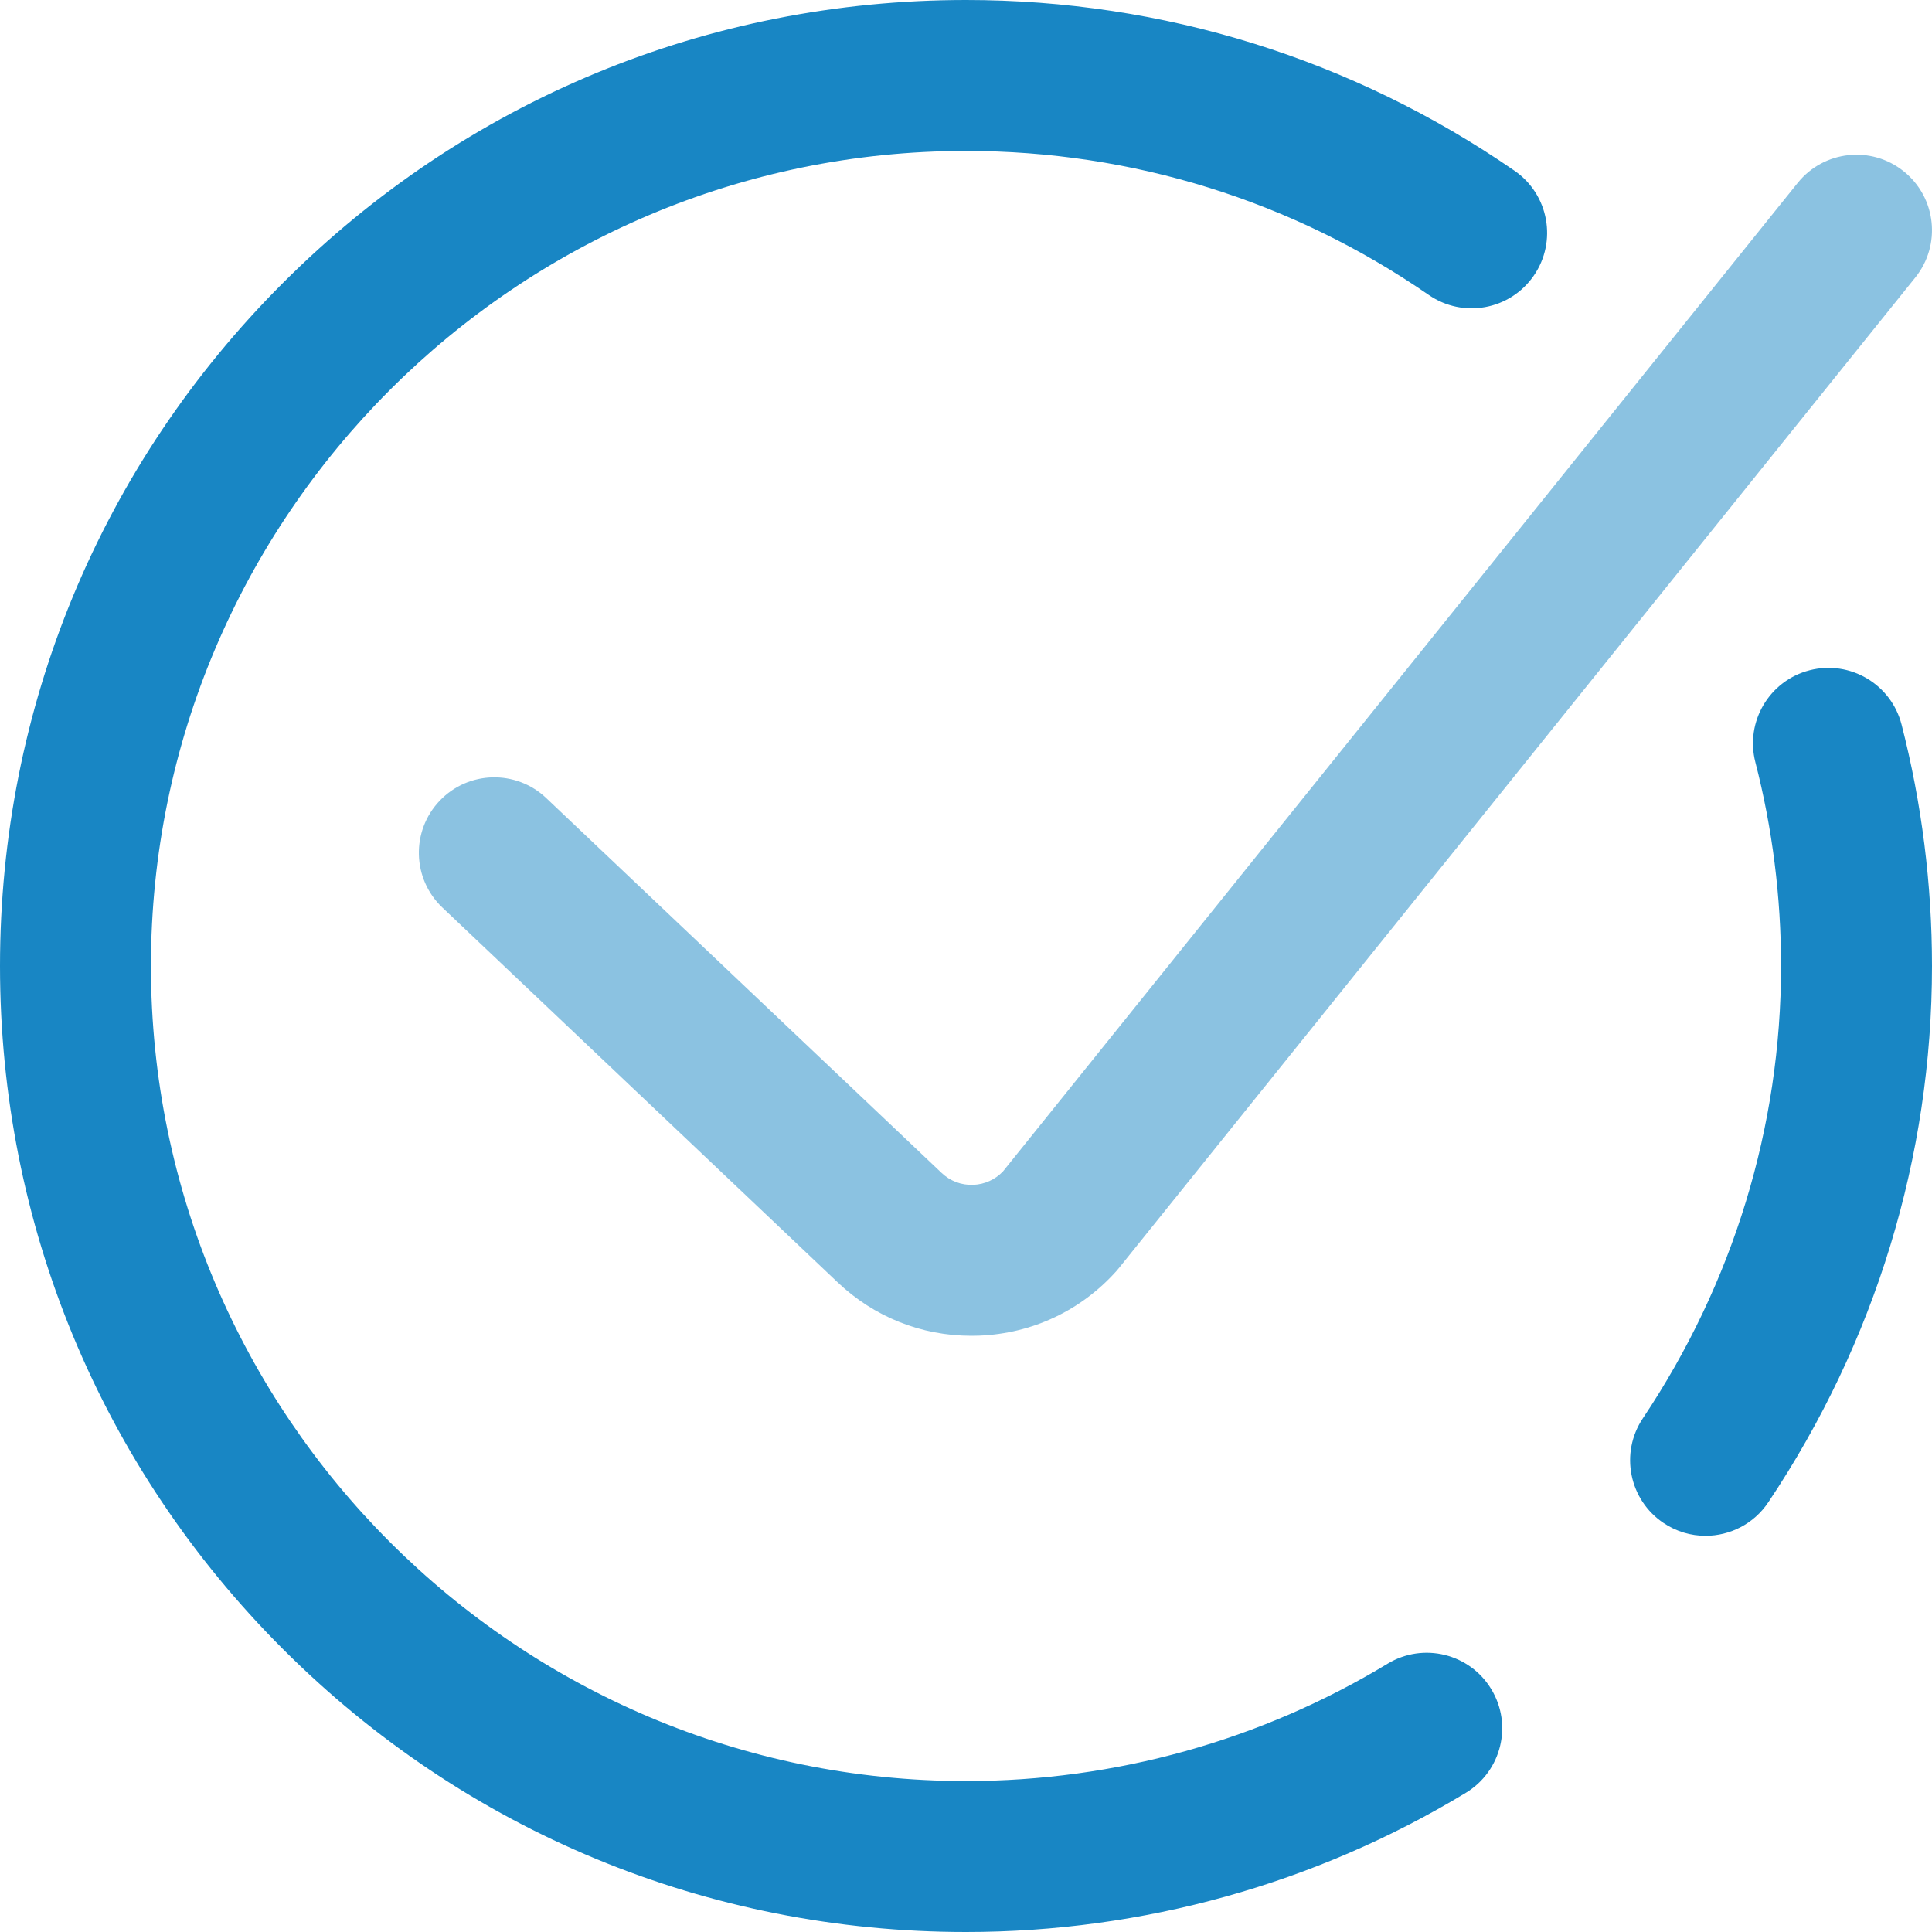
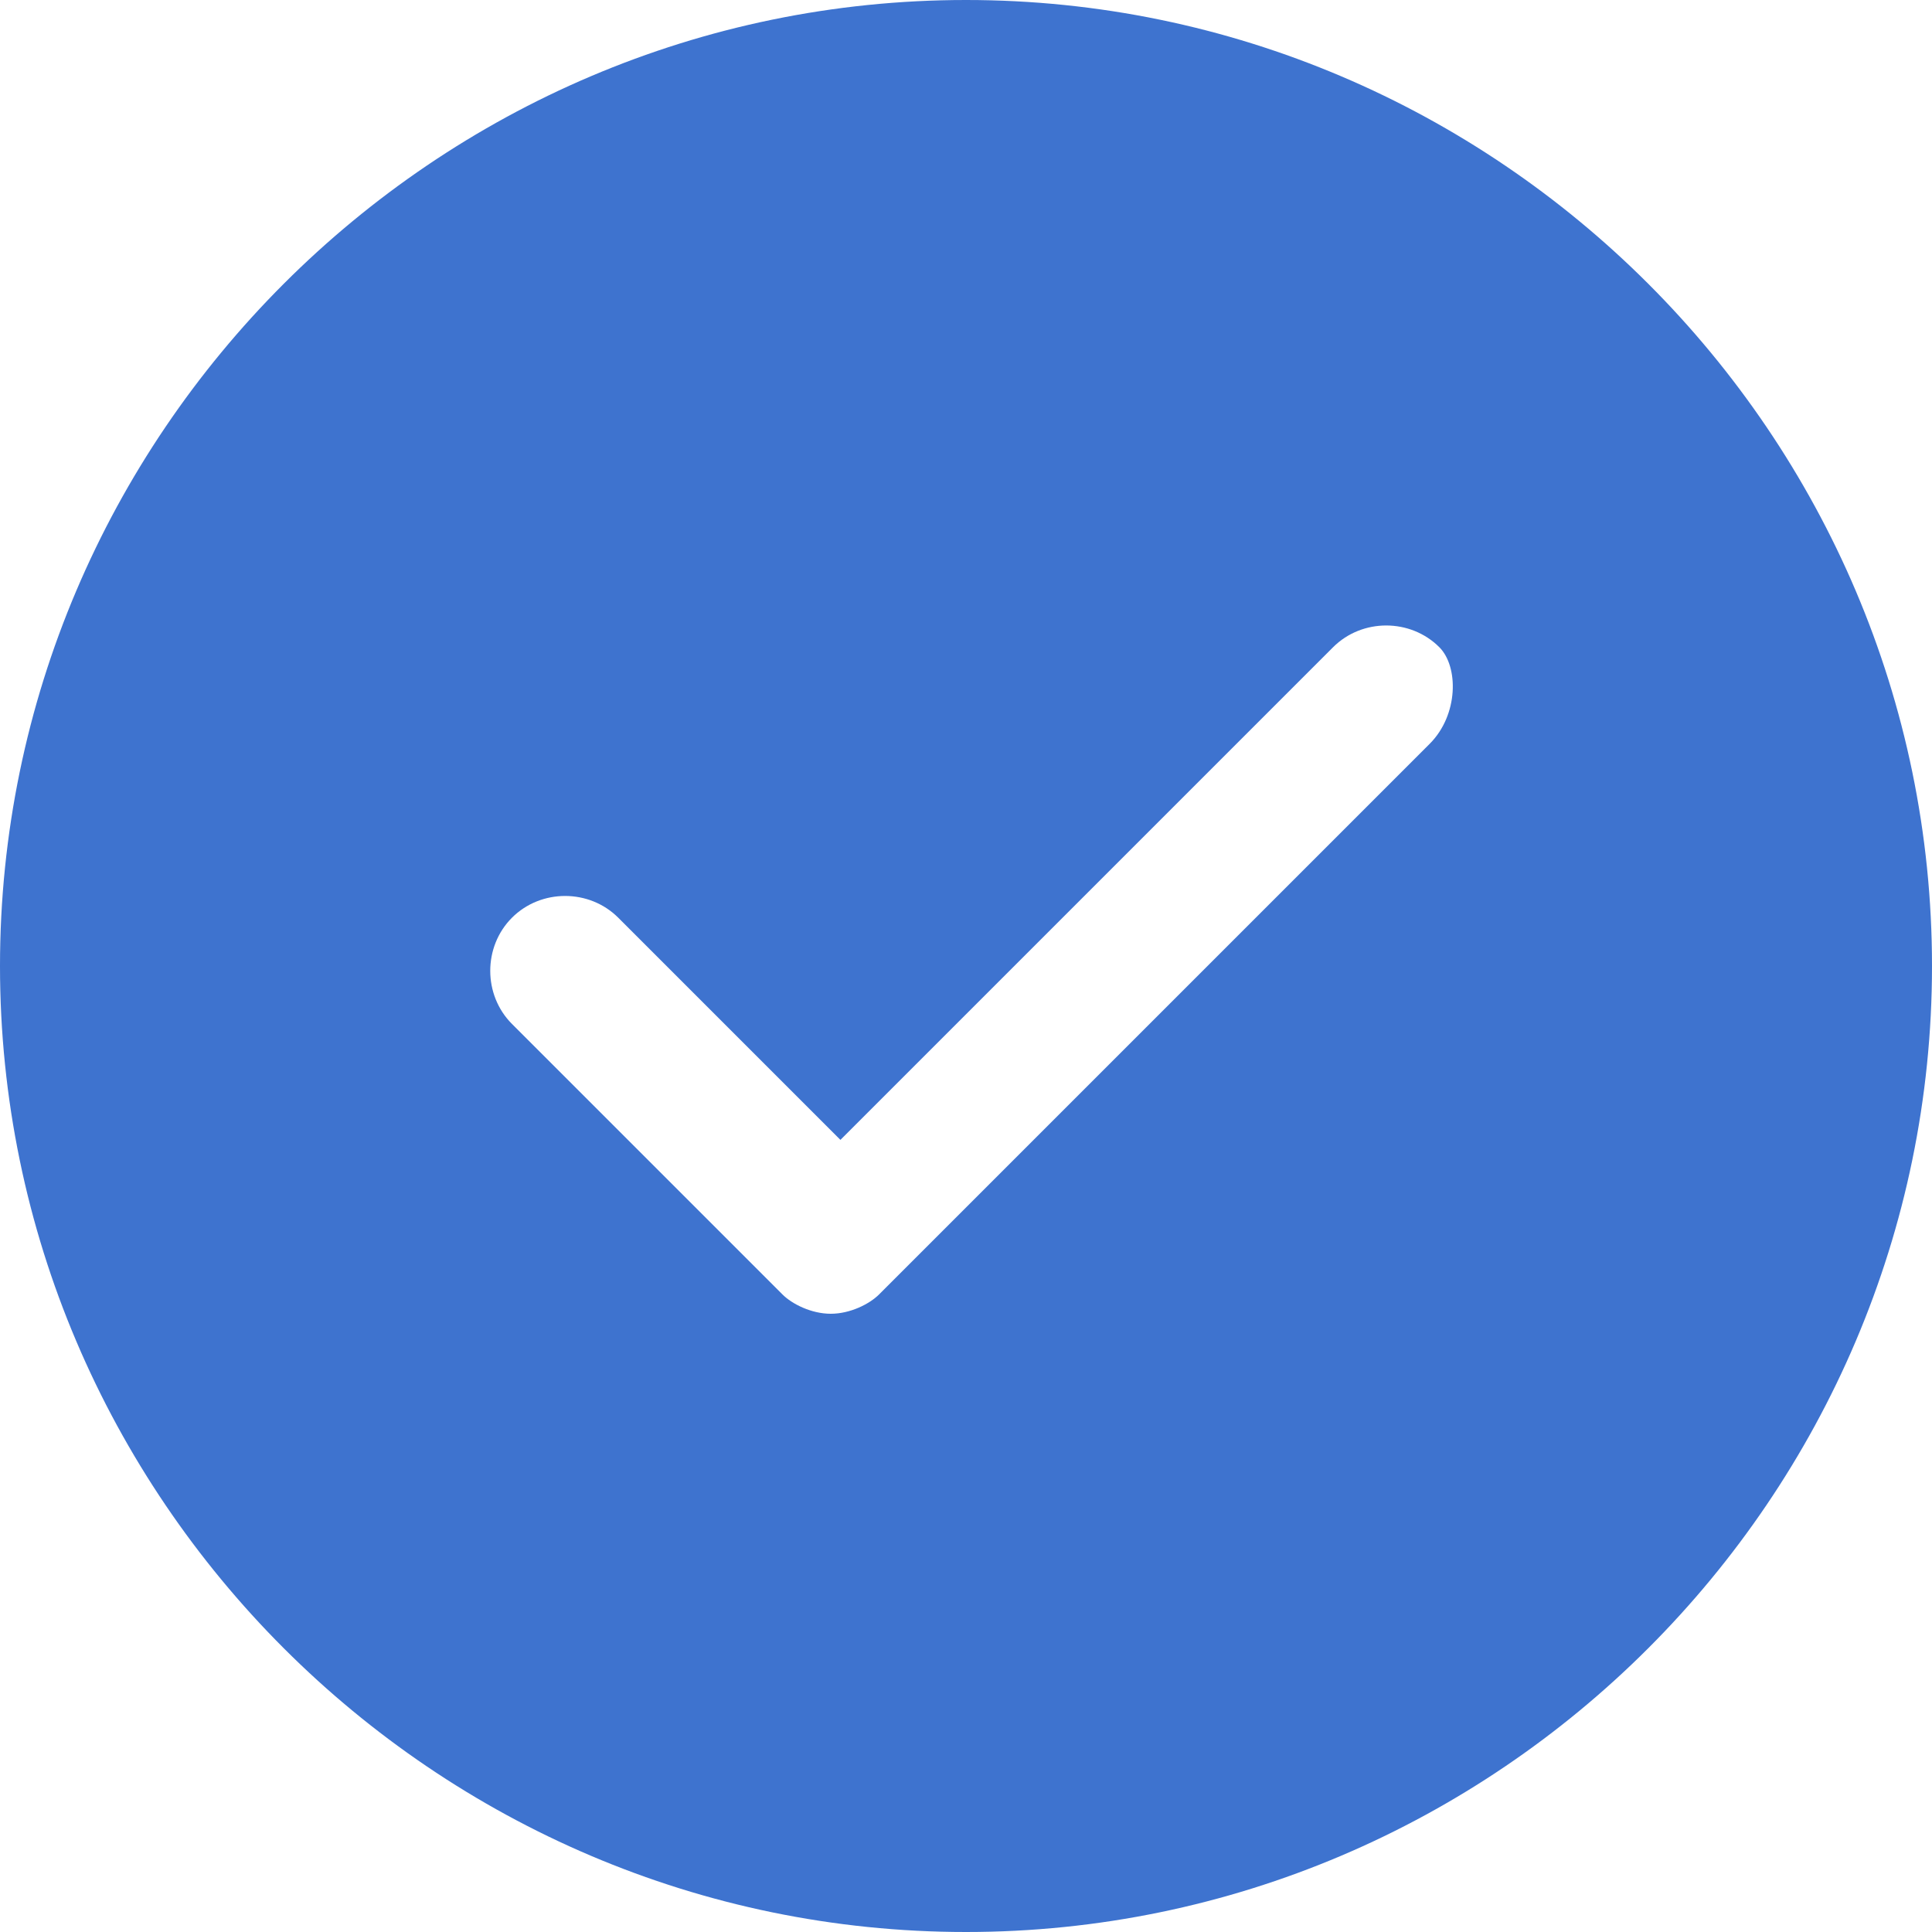
- <svg xmlns="http://www.w3.org/2000/svg" width="40" height="40" viewBox="0 0 40 40" fill="none">
-   <path fill-rule="evenodd" clip-rule="evenodd" d="M20 36.875C23.086 36.875 26.105 36.035 28.729 34.445C29.467 33.998 30.428 34.233 30.875 34.972C31.323 35.71 31.087 36.67 30.349 37.118C27.236 39.003 23.657 40 20 40C14.658 40 9.635 37.92 5.858 34.142C2.08 30.365 0 25.342 0 20C0 14.658 2.08 9.635 5.858 5.858C9.635 2.08 14.658 0 20 0C24.083 0 28.01 1.223 31.357 3.535C32.067 4.026 32.245 4.999 31.754 5.709C31.263 6.419 30.29 6.597 29.58 6.106C26.758 4.156 23.445 3.125 20 3.125C10.695 3.125 3.125 10.695 3.125 20C3.125 29.305 10.695 36.875 20 36.875ZM36.611 31.103C38.828 27.787 40 23.948 40 20C40 18.308 39.788 16.626 39.37 15.001C39.155 14.165 38.303 13.662 37.467 13.877C36.631 14.092 36.128 14.944 36.343 15.78C36.696 17.15 36.875 18.57 36.875 20C36.875 23.327 35.886 26.566 34.013 29.366C33.534 30.083 33.727 31.054 34.444 31.533C34.711 31.712 35.013 31.797 35.311 31.797C35.815 31.797 36.31 31.553 36.611 31.103Z" fill="#1886C4" />
-   <path opacity="0.5" d="M20.151 24.531C19.903 24.54 19.672 24.453 19.493 24.282L11.309 16.523C10.683 15.929 9.694 15.955 9.101 16.581C8.507 17.207 8.533 18.196 9.159 18.79L17.341 26.548C18.097 27.266 19.074 27.656 20.11 27.656C20.165 27.656 20.221 27.655 20.276 27.653C21.374 27.609 22.381 27.134 23.114 26.316C23.132 26.295 23.15 26.274 23.167 26.253L39.655 5.745C40.196 5.072 40.089 4.088 39.416 3.548C38.744 3.007 37.76 3.114 37.219 3.787L20.764 24.255C20.602 24.423 20.386 24.521 20.151 24.531Z" fill="#1886C4" />
+ <svg xmlns="http://www.w3.org/2000/svg" width="30" height="30" viewBox="0 0 30 30" fill="none">
+   <path fill-rule="evenodd" clip-rule="evenodd" d="M0 15C0 6.75 6.75 0 15 0C23.25 0 30 6.75 30 15C30 23.25 23.25 30 15 30C6.75 30 0 23.25 0 15ZM13.65 20.1L22.2 11.55C22.65 11.1 22.65 10.35 22.35 10.05C21.9 9.6 21.15 9.6 20.7 10.05L13.05 17.7L9.6 14.25C9.15 13.8 8.4 13.8 7.95 14.25C7.5 14.7 7.5 15.45 7.95 15.9L12.15 20.1C12.3 20.25 12.6 20.4 12.9 20.4C13.2 20.4 13.5 20.25 13.65 20.1Z" fill="#3E73CF" />
</svg>
